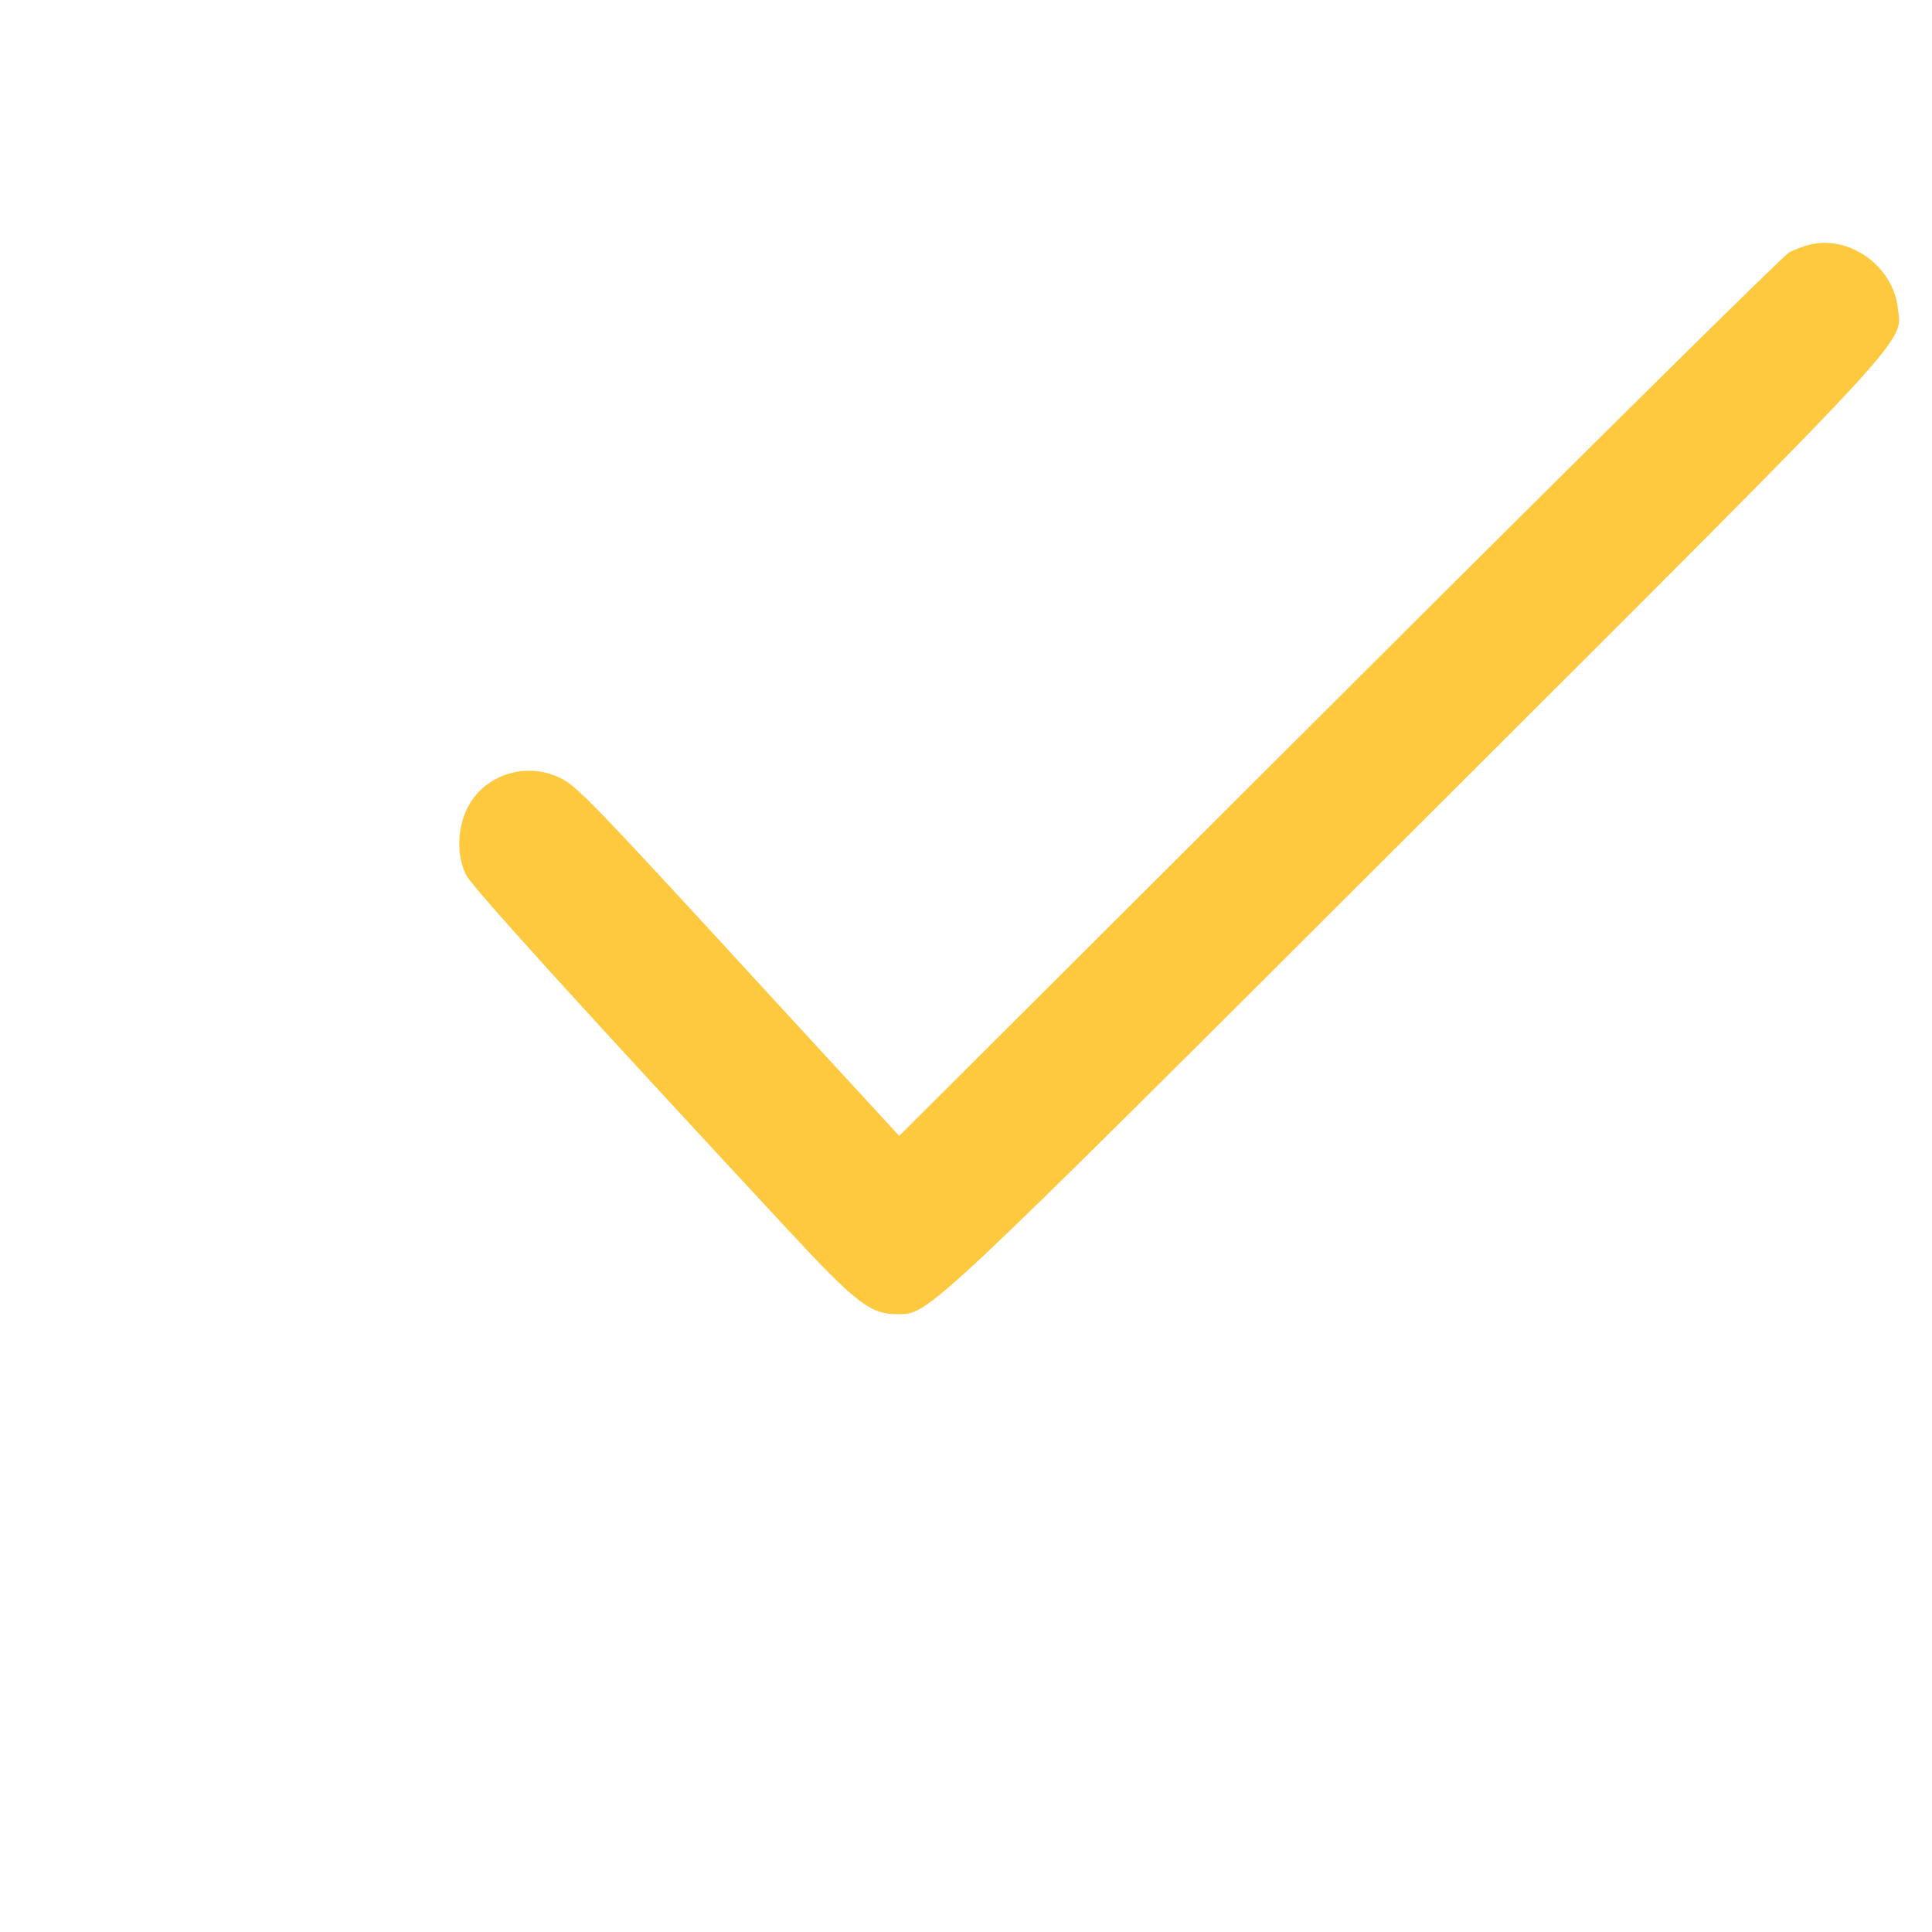
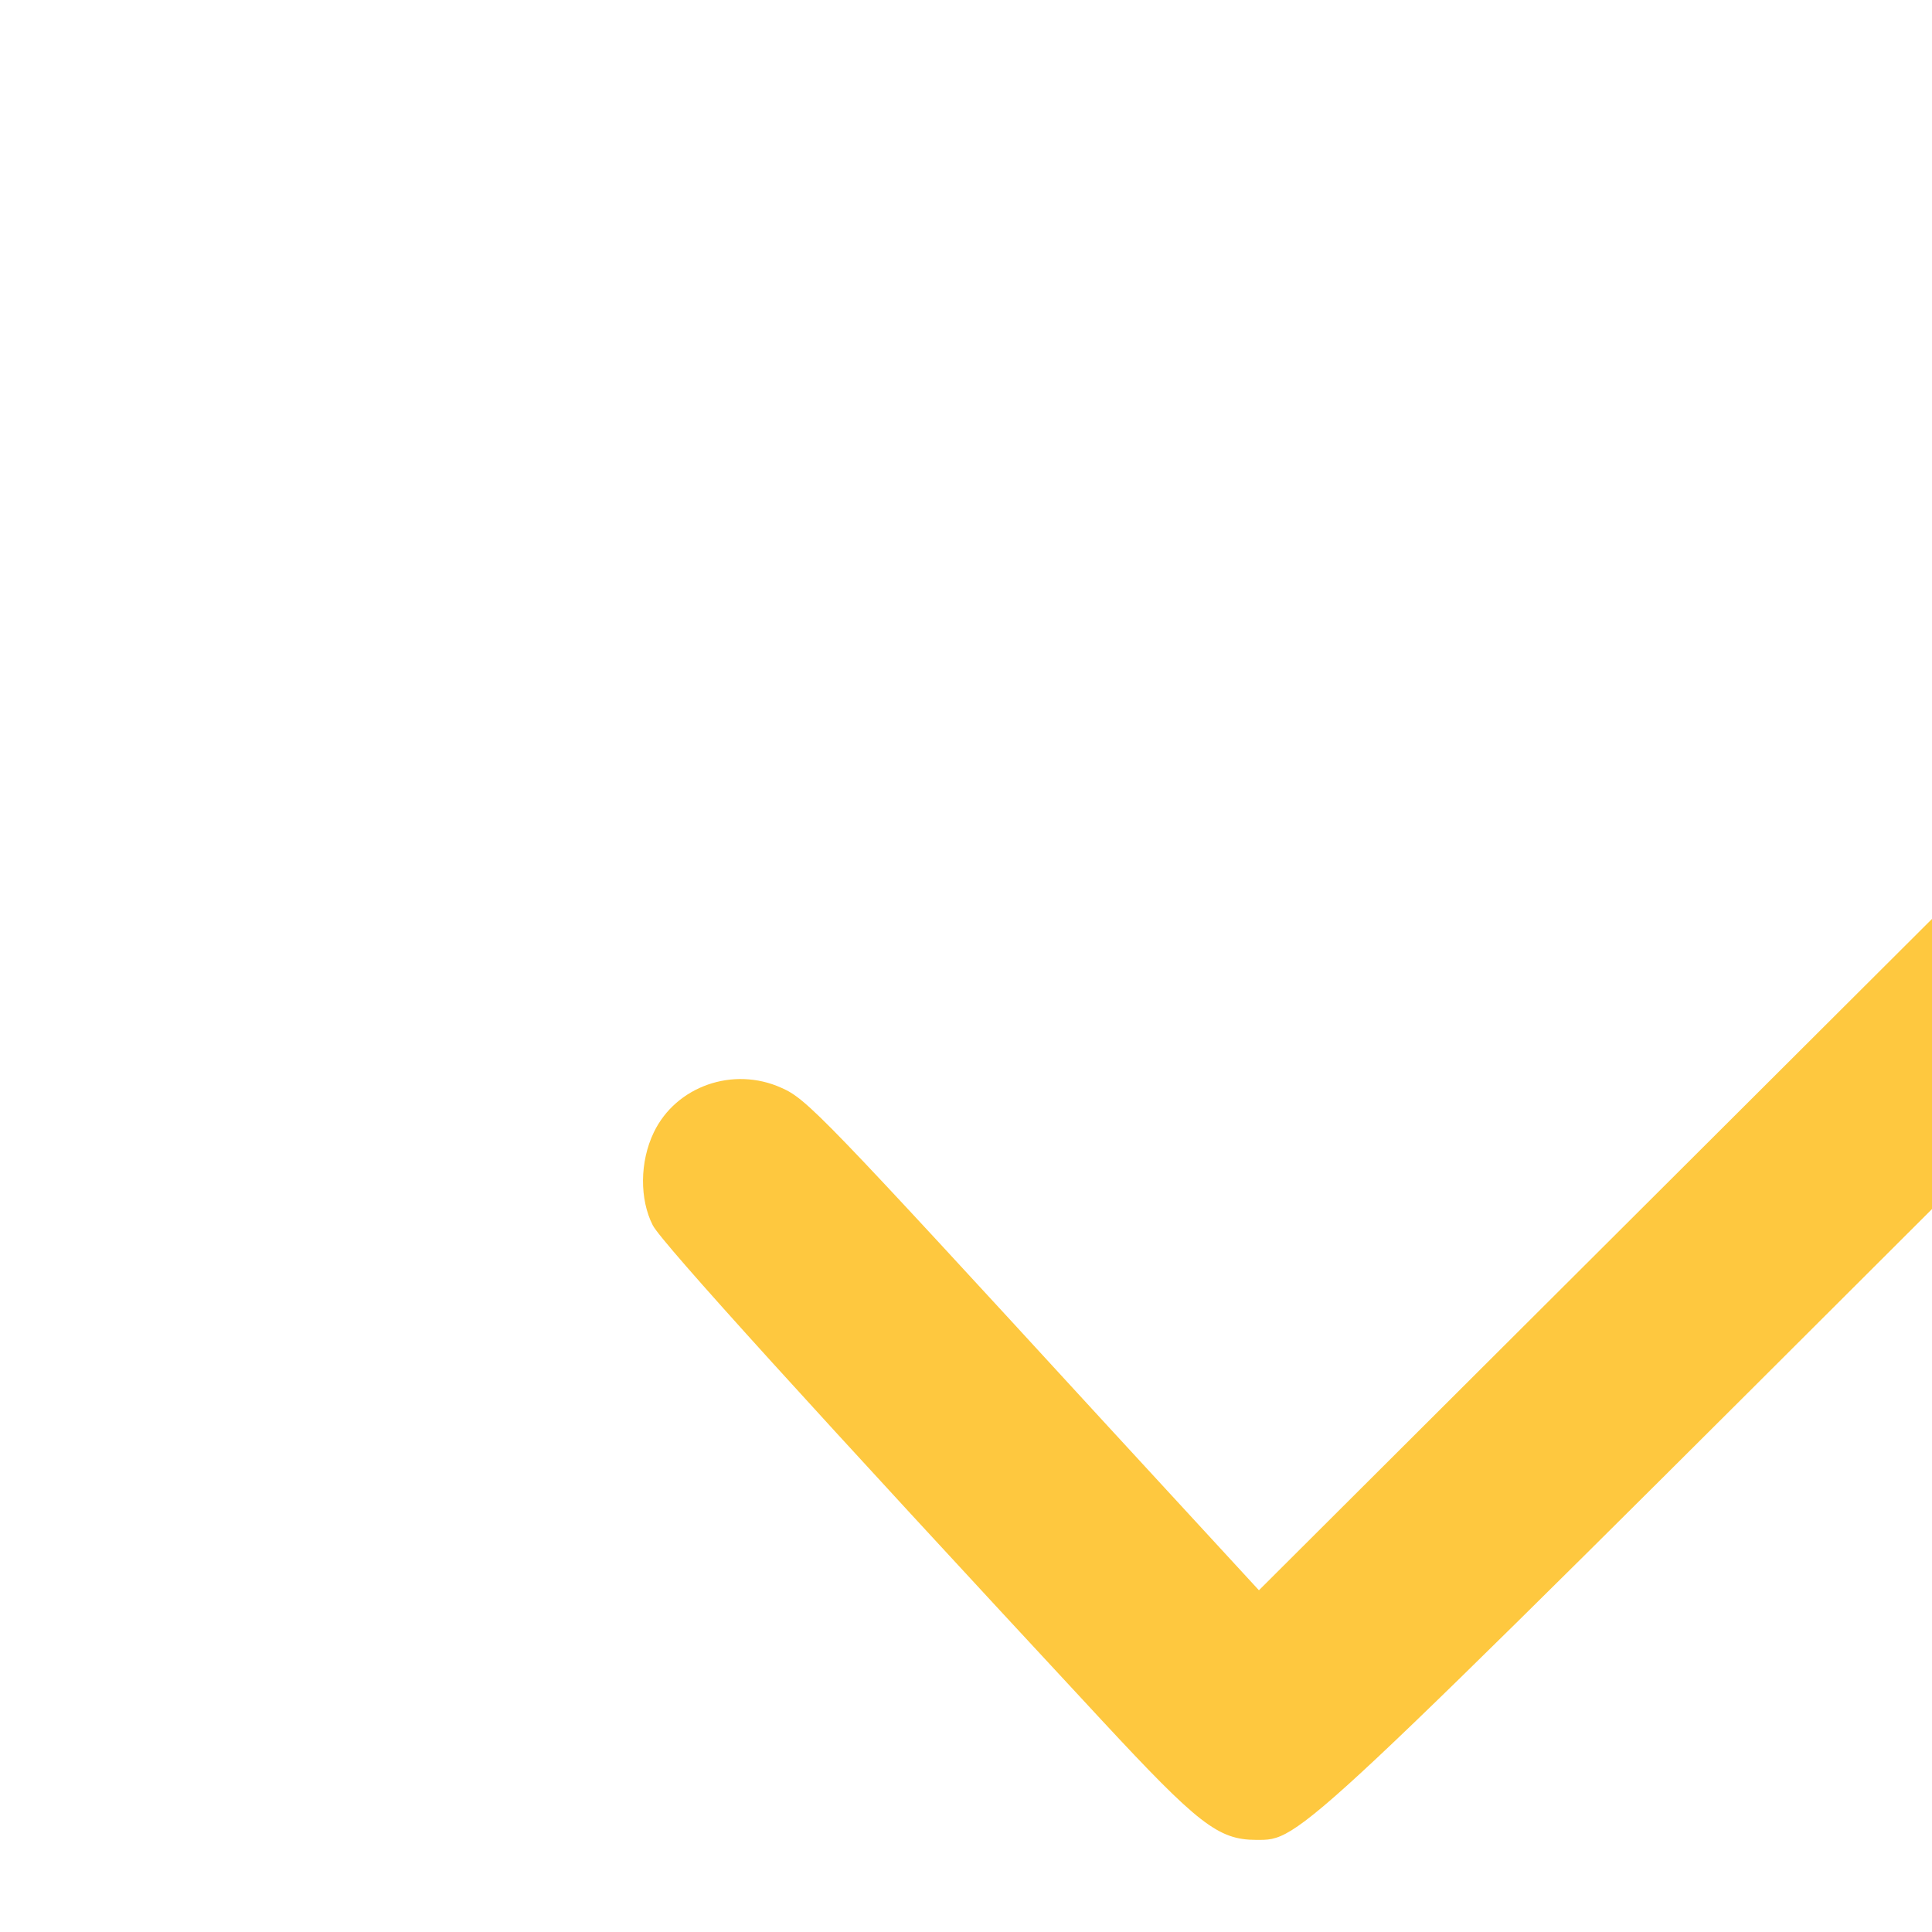
- <svg xmlns="http://www.w3.org/2000/svg" width="70" height="70" viewBox="0 0 70 70" fill="none">
+ <svg xmlns="http://www.w3.org/2000/svg" width="20" height="20" viewBox="0 0 50 50" fill="none">
  <path d="M65.569 8.865C65.35 8.92 65.008 9.043 64.816 9.153C64.625 9.248 57.302 16.489 48.528 25.25L32.581 41.156L28.611 36.844C21.261 28.836 20.878 28.439 20.221 28.152C18.975 27.59 17.497 28.111 16.922 29.302C16.552 30.068 16.552 31.04 16.894 31.711C17.127 32.162 21.069 36.502 28.516 44.523C31.007 47.206 31.527 47.616 32.513 47.616C33.662 47.616 33.443 47.822 51.293 30C69.744 11.575 68.909 12.479 68.758 11.137C68.581 9.632 66.993 8.509 65.569 8.865Z" fill="#FEC83F" />
</svg>
